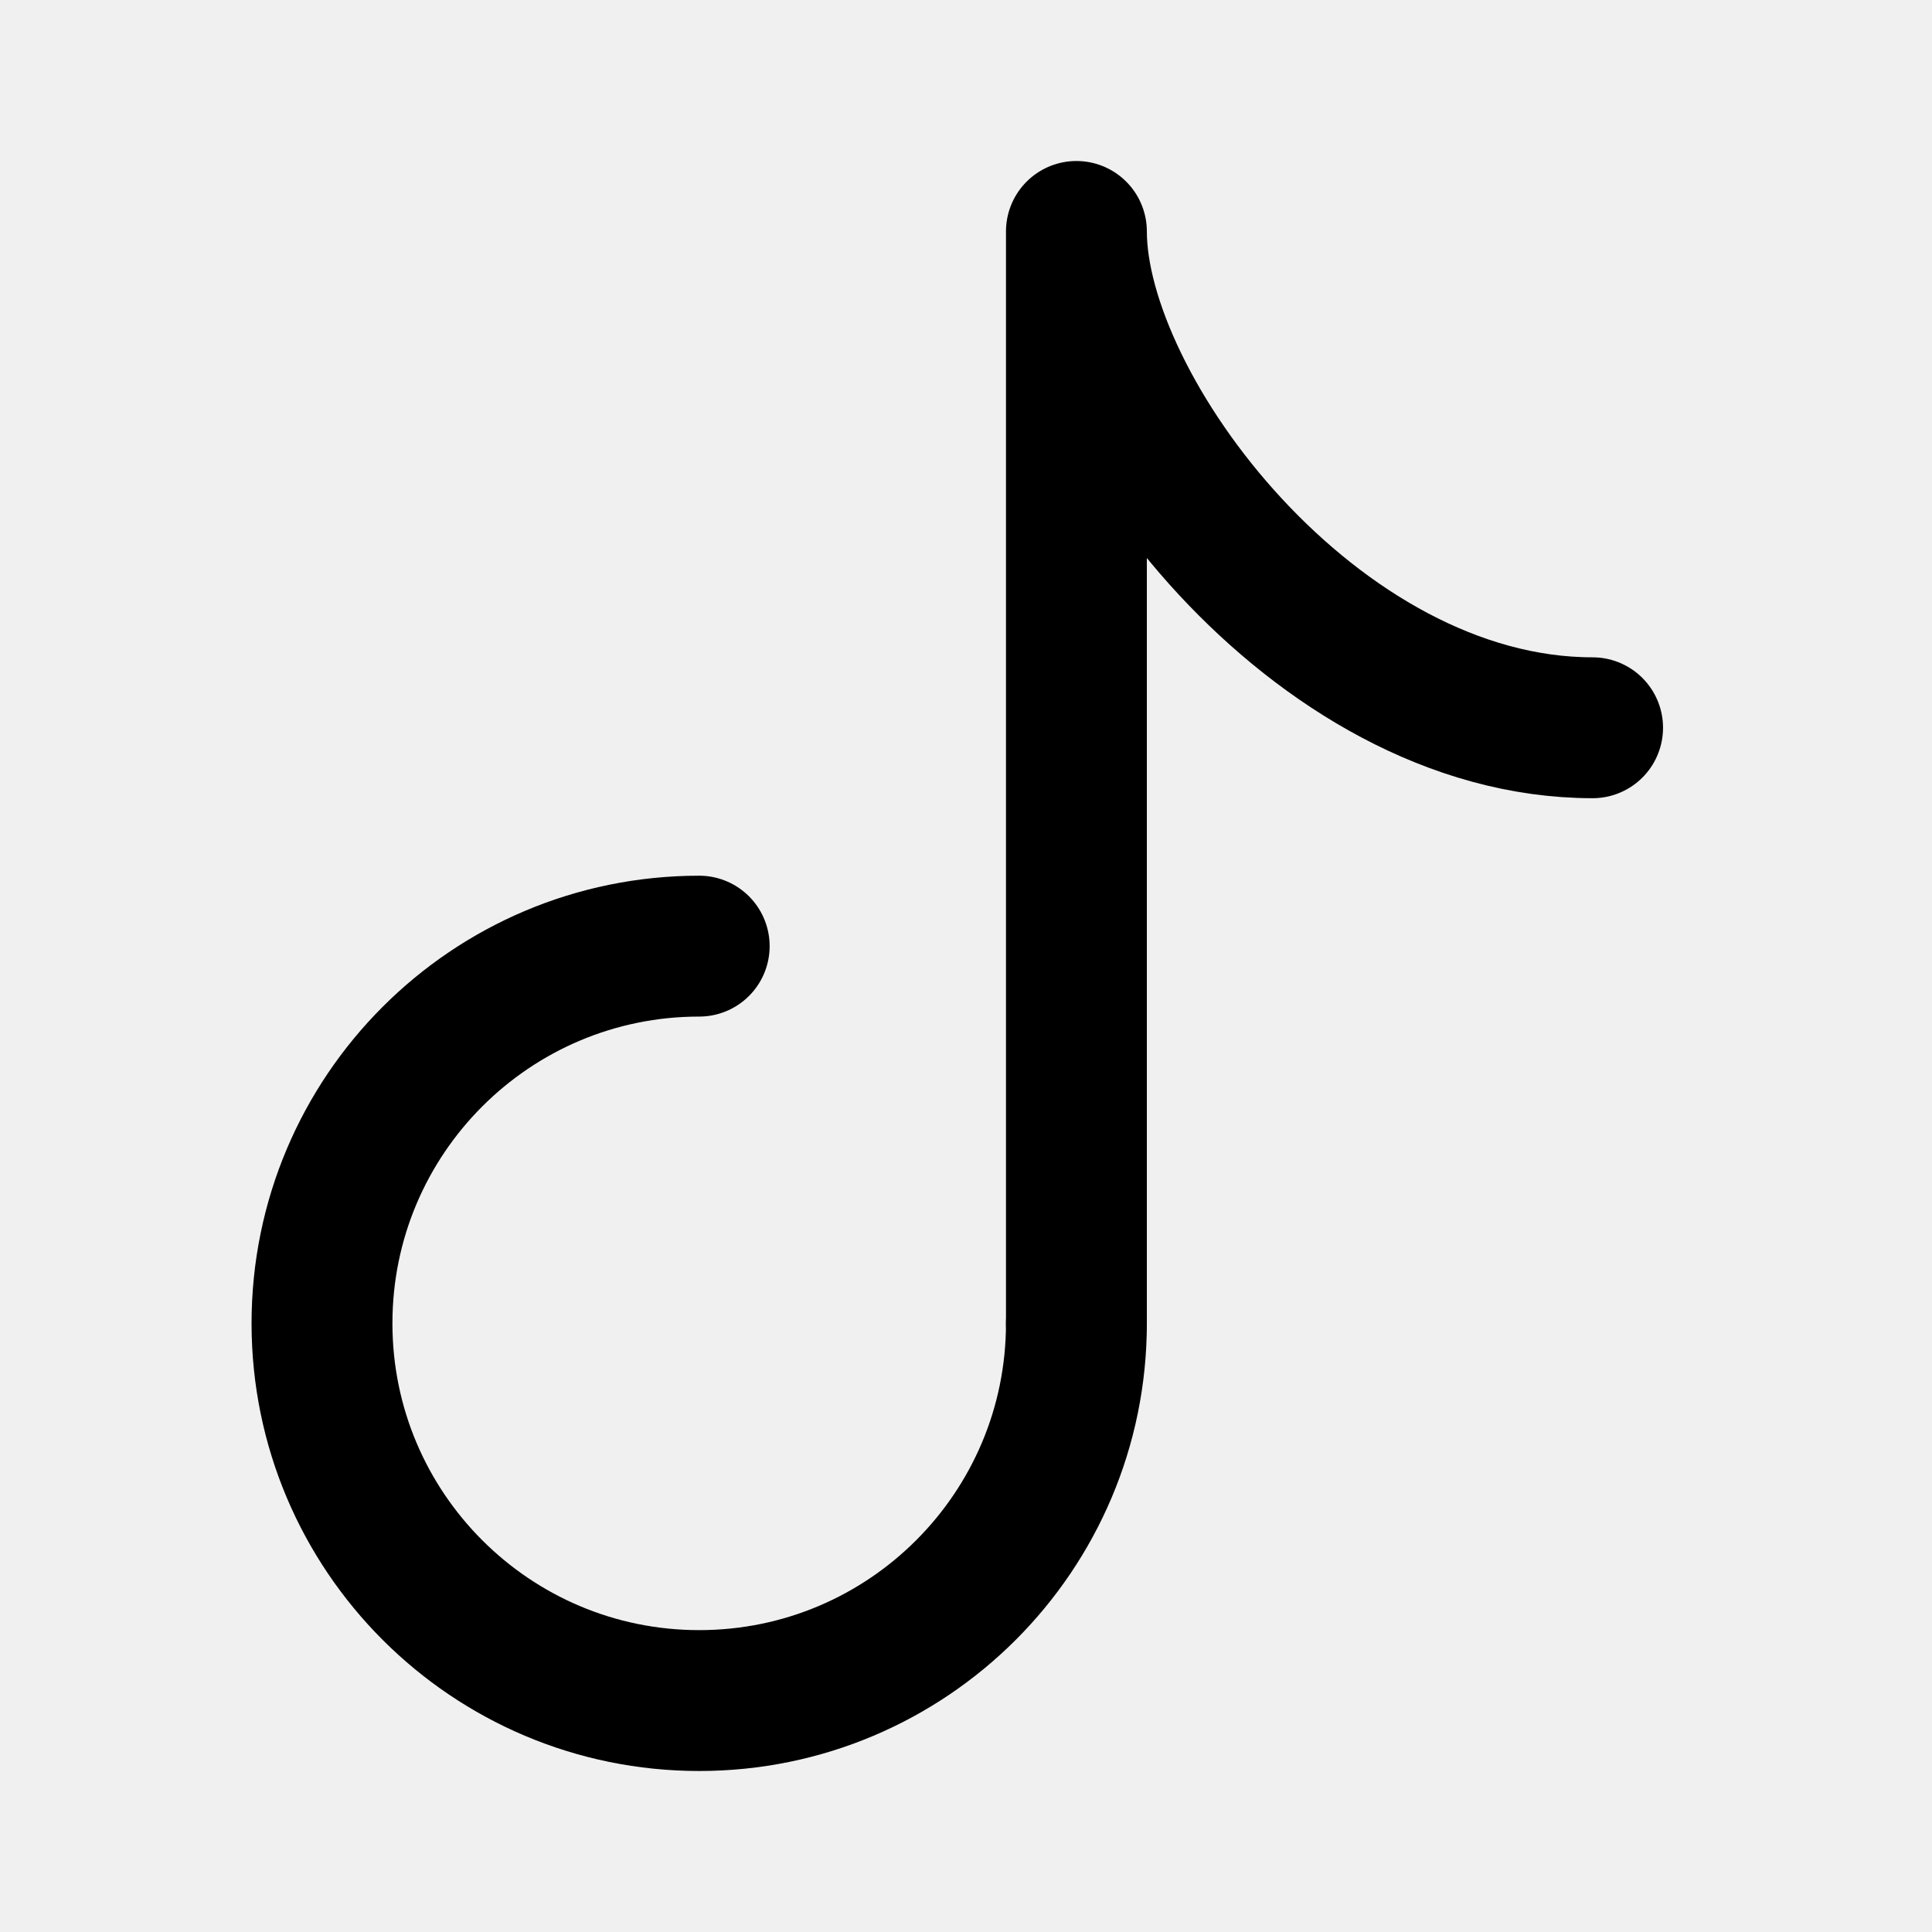
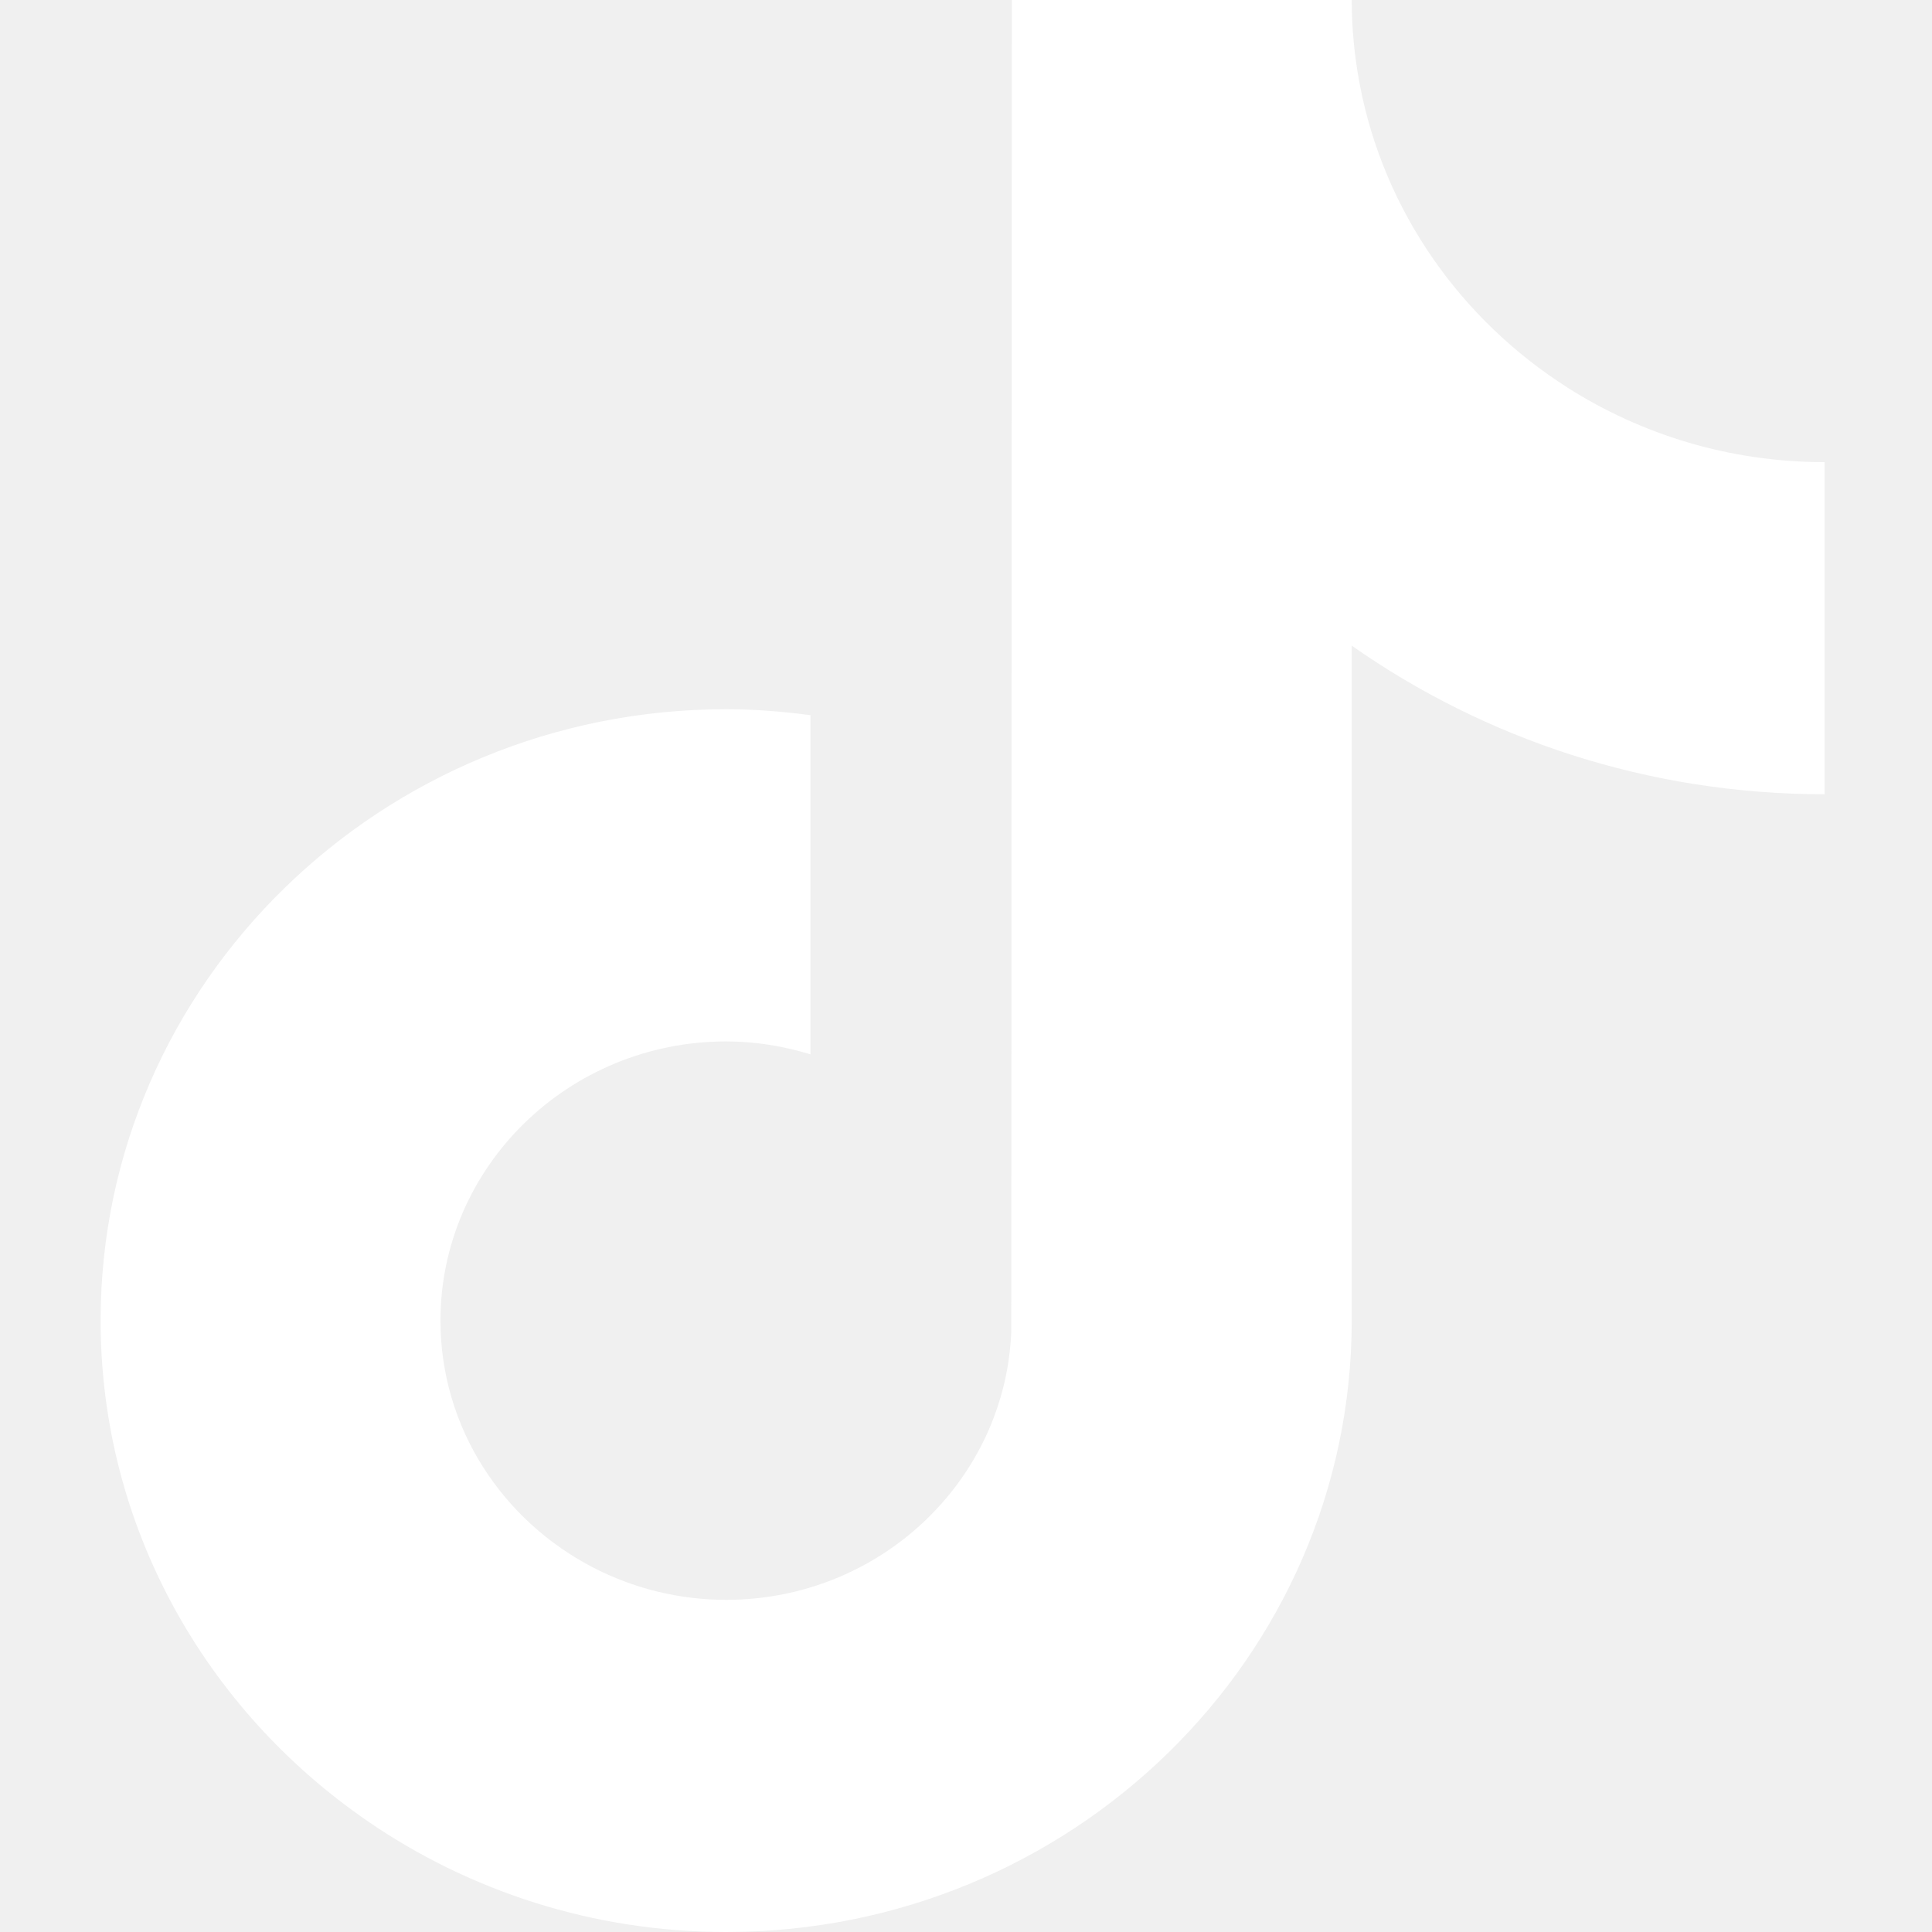
- <svg xmlns="http://www.w3.org/2000/svg" width="192" height="192" fill="none" stroke="#000" stroke-linecap="round" stroke-width="14" viewBox="0 0 192 192">
-   <path d="M106.973 131.513a37.487 37.487 0 1 1-37.487-37.487" />
-   <path stroke-linejoin="round" d="M106.973 131.513V23c0 17.757 23.675 49.324 51.297 49.324" />
+ <svg xmlns="http://www.w3.org/2000/svg" width="192" height="192" viewBox="0 0 192 192" fill="none">
+   <path fill-rule="evenodd" clip-rule="evenodd" d="M110.402 8.377H135.129C137.512 20.953 145.151 31.744 155.733 38.487C155.736 38.491 155.74 38.495 155.743 38.5C163.11 43.191 171.893 45.928 181.321 45.928V53.276L181.322 78.932C163.808 78.932 147.579 73.456 134.332 64.164V131.244C134.332 164.745 106.445 192 72.165 192C58.919 192 46.636 187.917 36.539 180.988C36.533 180.983 36.528 180.977 36.522 180.971C20.5 169.97 10 151.786 10 131.238C10 97.737 37.888 70.482 72.167 70.482C75.011 70.482 77.799 70.71 80.544 71.074V78.894L80.543 104.779C77.891 103.968 75.088 103.496 72.165 103.496C56.51 103.496 43.774 115.945 43.774 131.244C43.774 141.898 49.959 151.155 58.996 155.803C62.936 157.829 67.412 158.991 72.164 158.991C87.458 158.991 99.934 147.102 100.502 132.288L100.556 0H134.331C134.331 2.861 134.614 5.658 135.129 8.377H110.402Z" fill="white" />
</svg>
